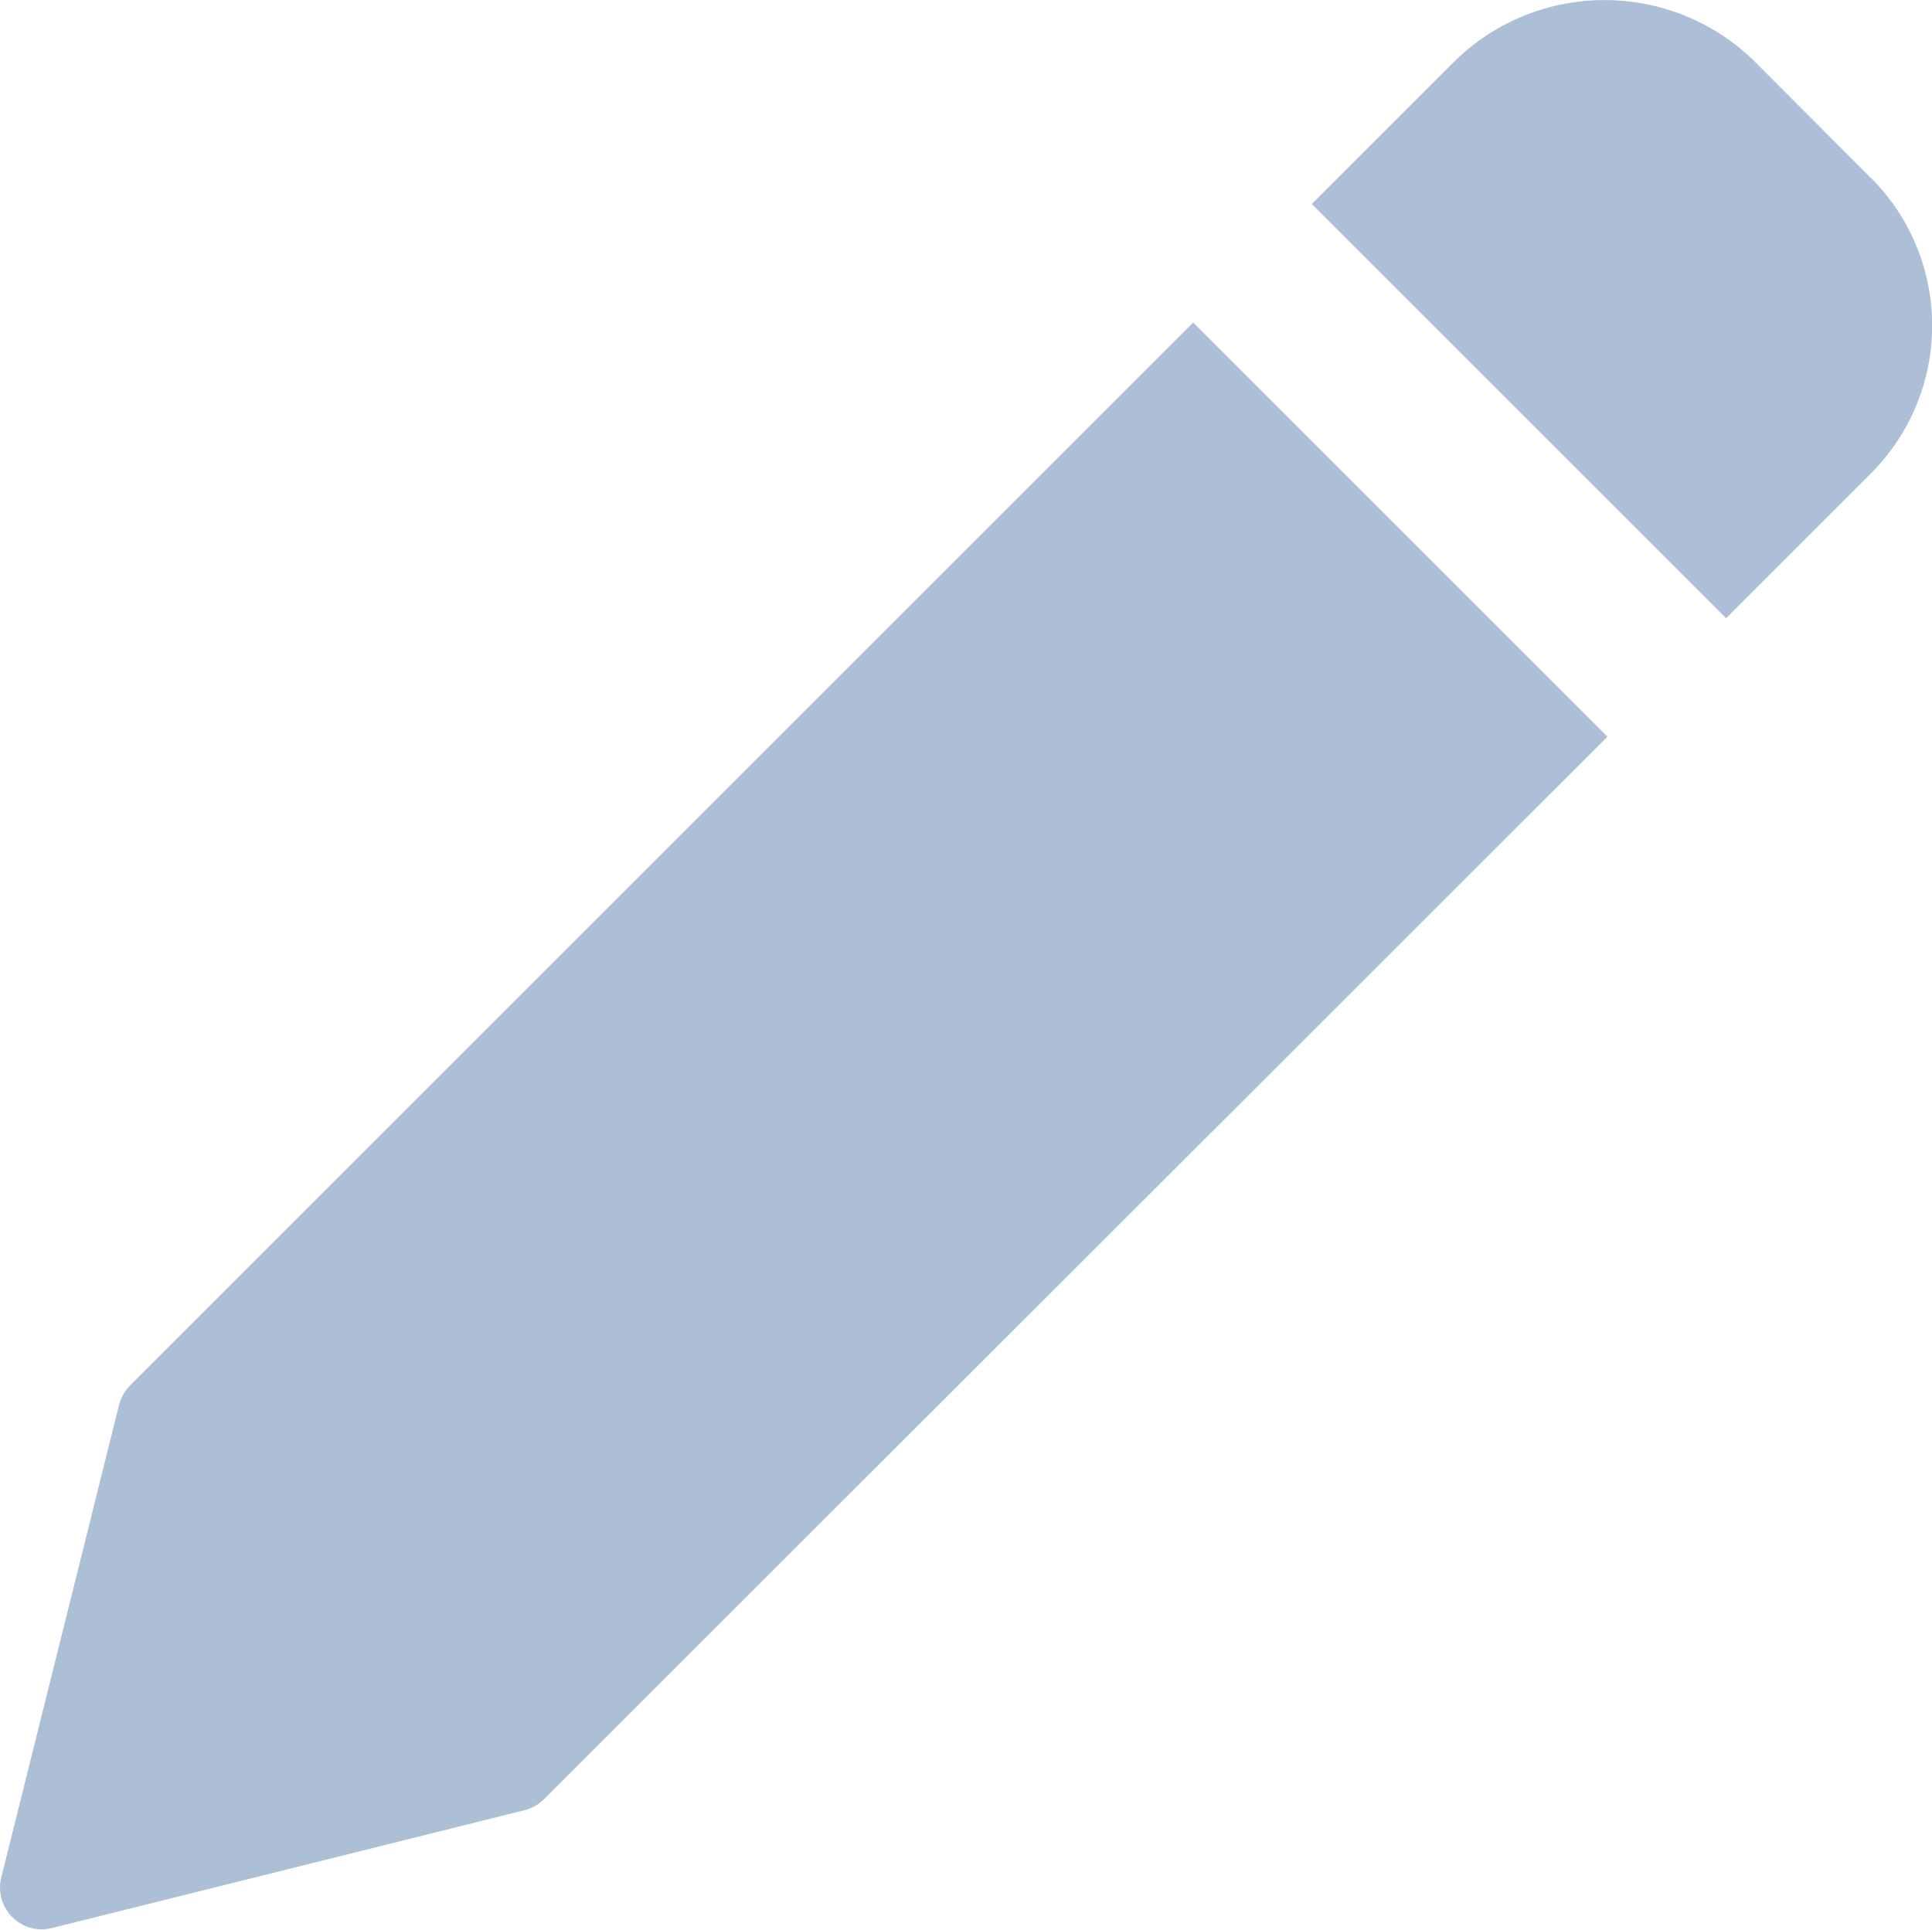
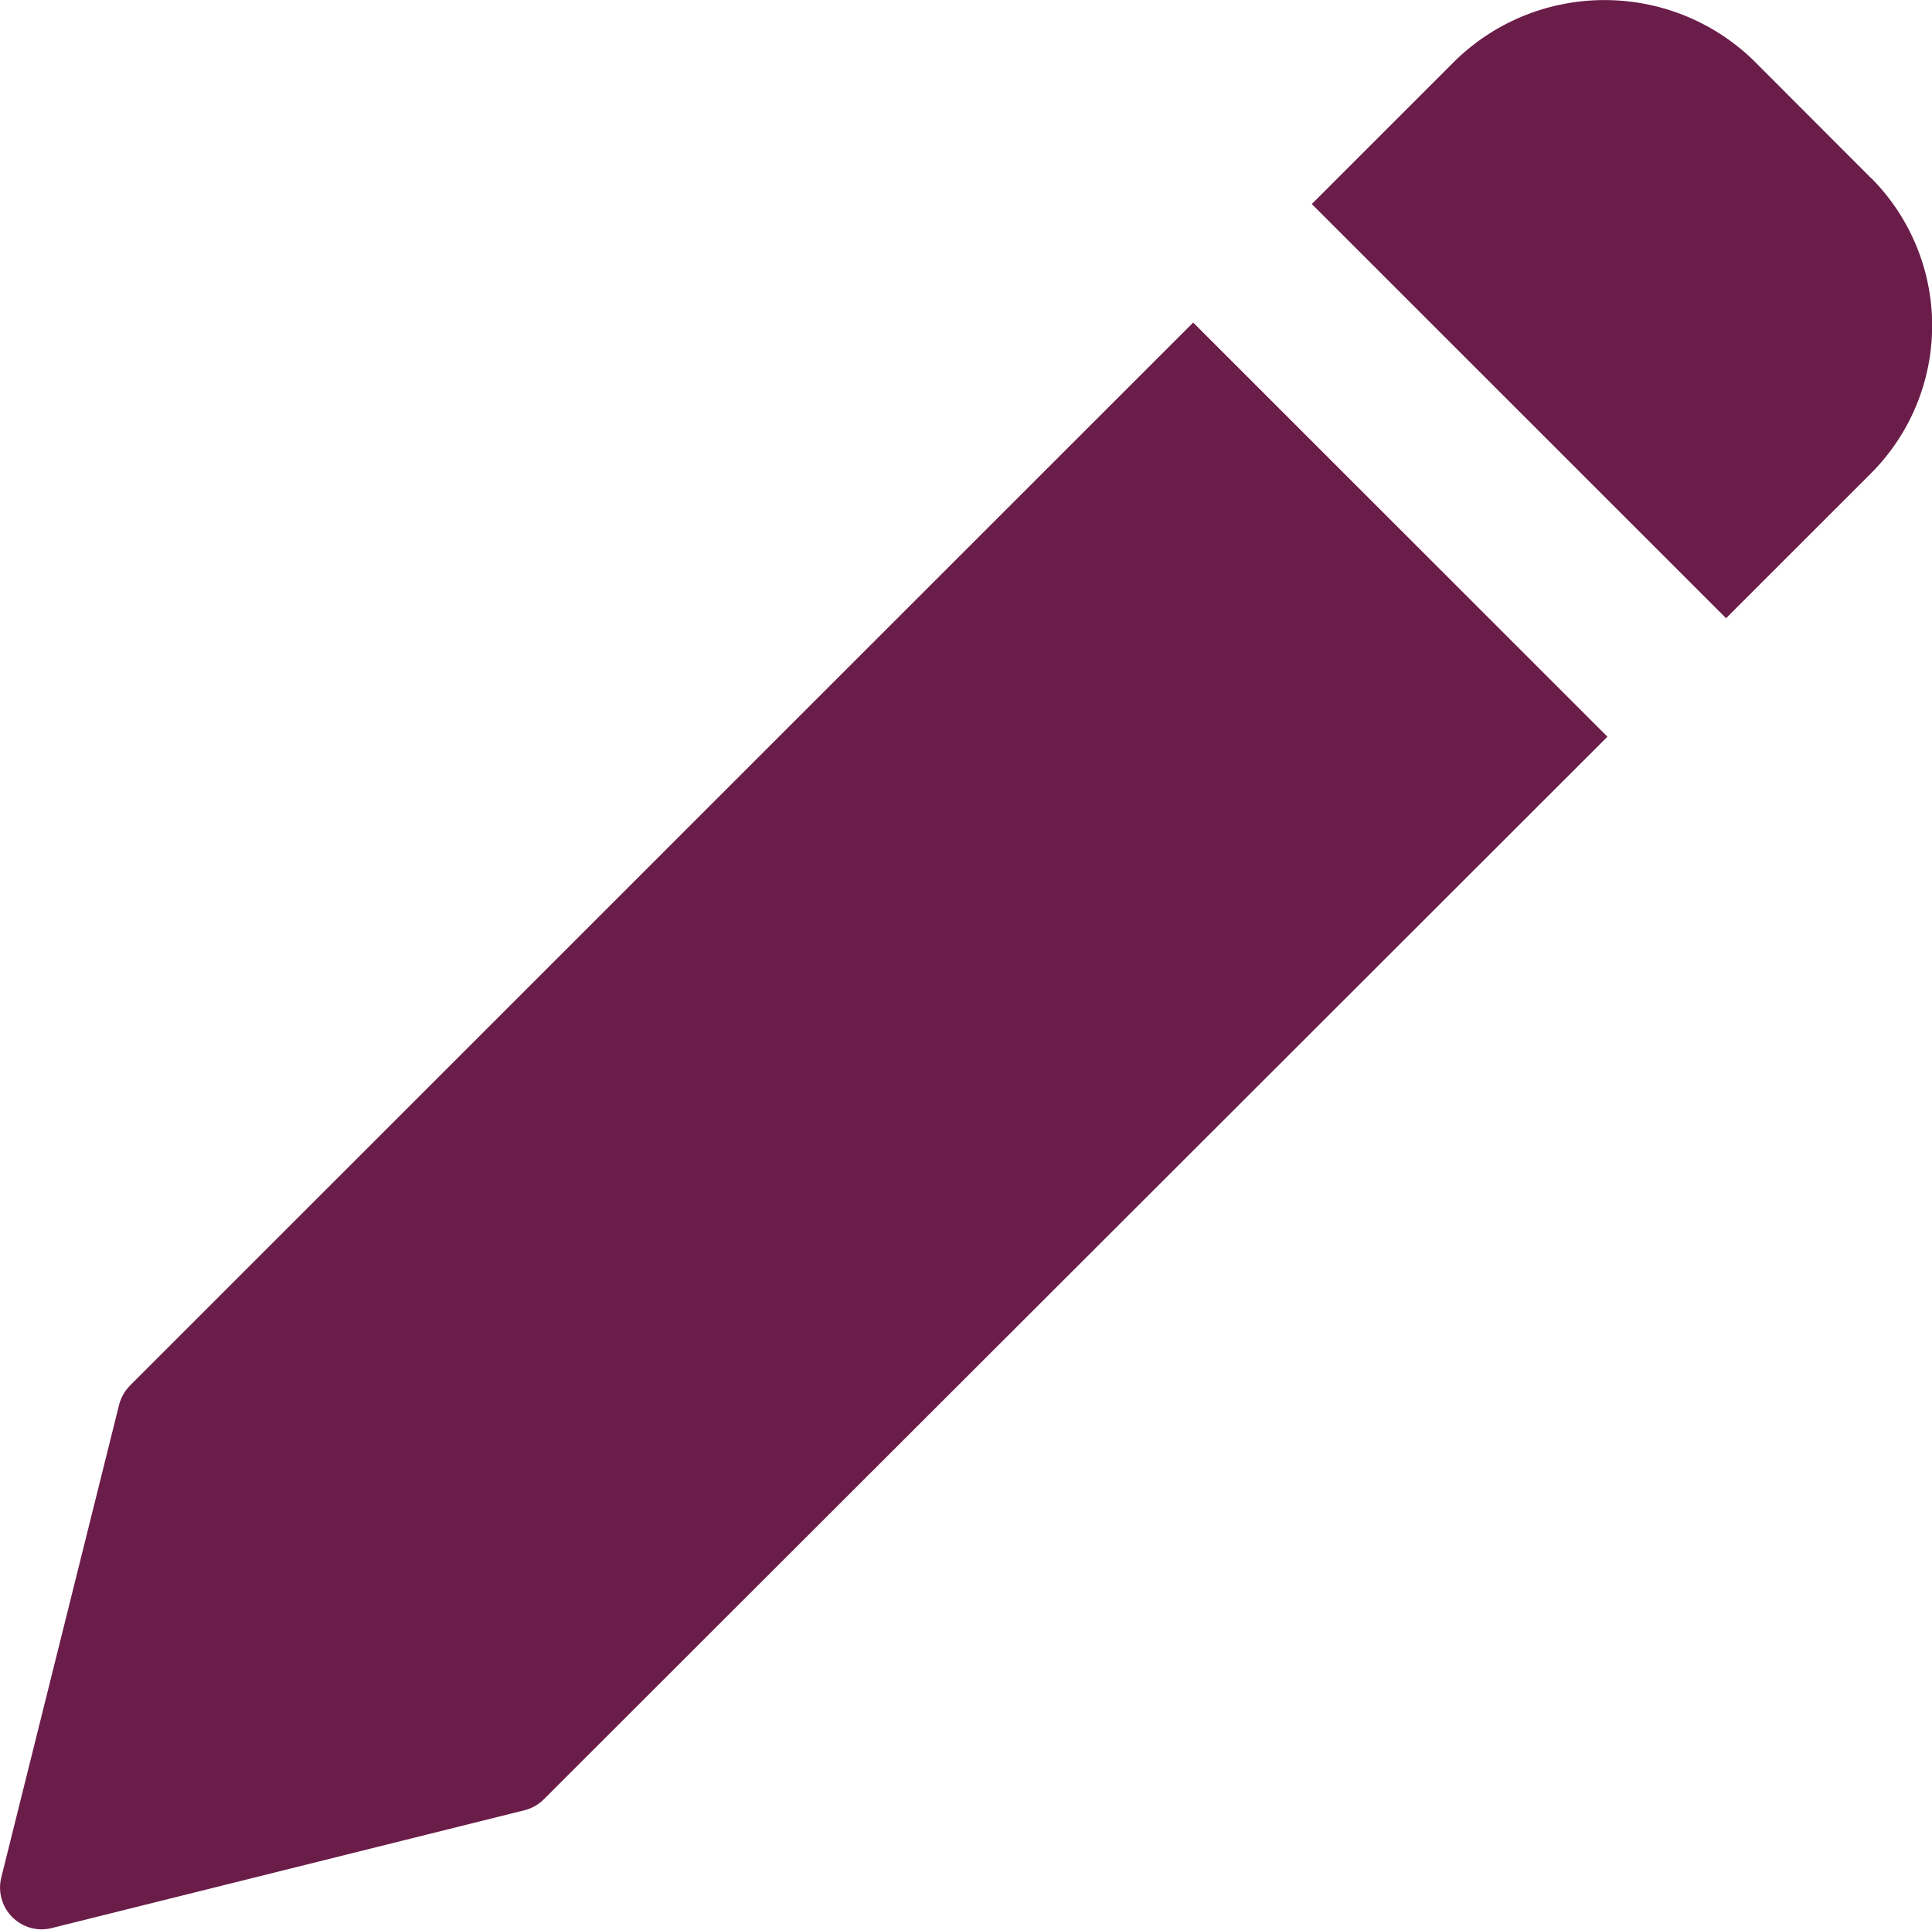
<svg xmlns="http://www.w3.org/2000/svg" width="24.026" height="24.001" viewBox="0 0 24.026 24.001">
  <g id="ic_edite" transform="translate(0 -0.247)">
-     <path id="Path_149" data-name="Path 149" d="M14.838,4.259,1.618,17.48a.527.527,0,0,0-.137.241L.016,23.6a.52.52,0,0,0,.5.646.517.517,0,0,0,.126-.016l5.881-1.466a.52.52,0,0,0,.241-.137L19.99,9.411Zm8.427-1.8L21.793.985a2.665,2.665,0,0,0-3.68,0l-1.8,1.8,5.152,5.152,1.8-1.8a2.6,2.6,0,0,0,0-3.68Zm0,0" transform="translate(0)" fill="#acbfd6" />
+     <path id="Path_149" data-name="Path 149" d="M14.838,4.259,1.618,17.48a.527.527,0,0,0-.137.241L.016,23.6a.52.52,0,0,0,.5.646.517.517,0,0,0,.126-.016l5.881-1.466a.52.52,0,0,0,.241-.137L19.99,9.411Zm8.427-1.8L21.793.985a2.665,2.665,0,0,0-3.68,0l-1.8,1.8,5.152,5.152,1.8-1.8a2.6,2.6,0,0,0,0-3.68Zm0,0" transform="translate(0)" fill="#6b1d4a" />
  </g>
</svg>
